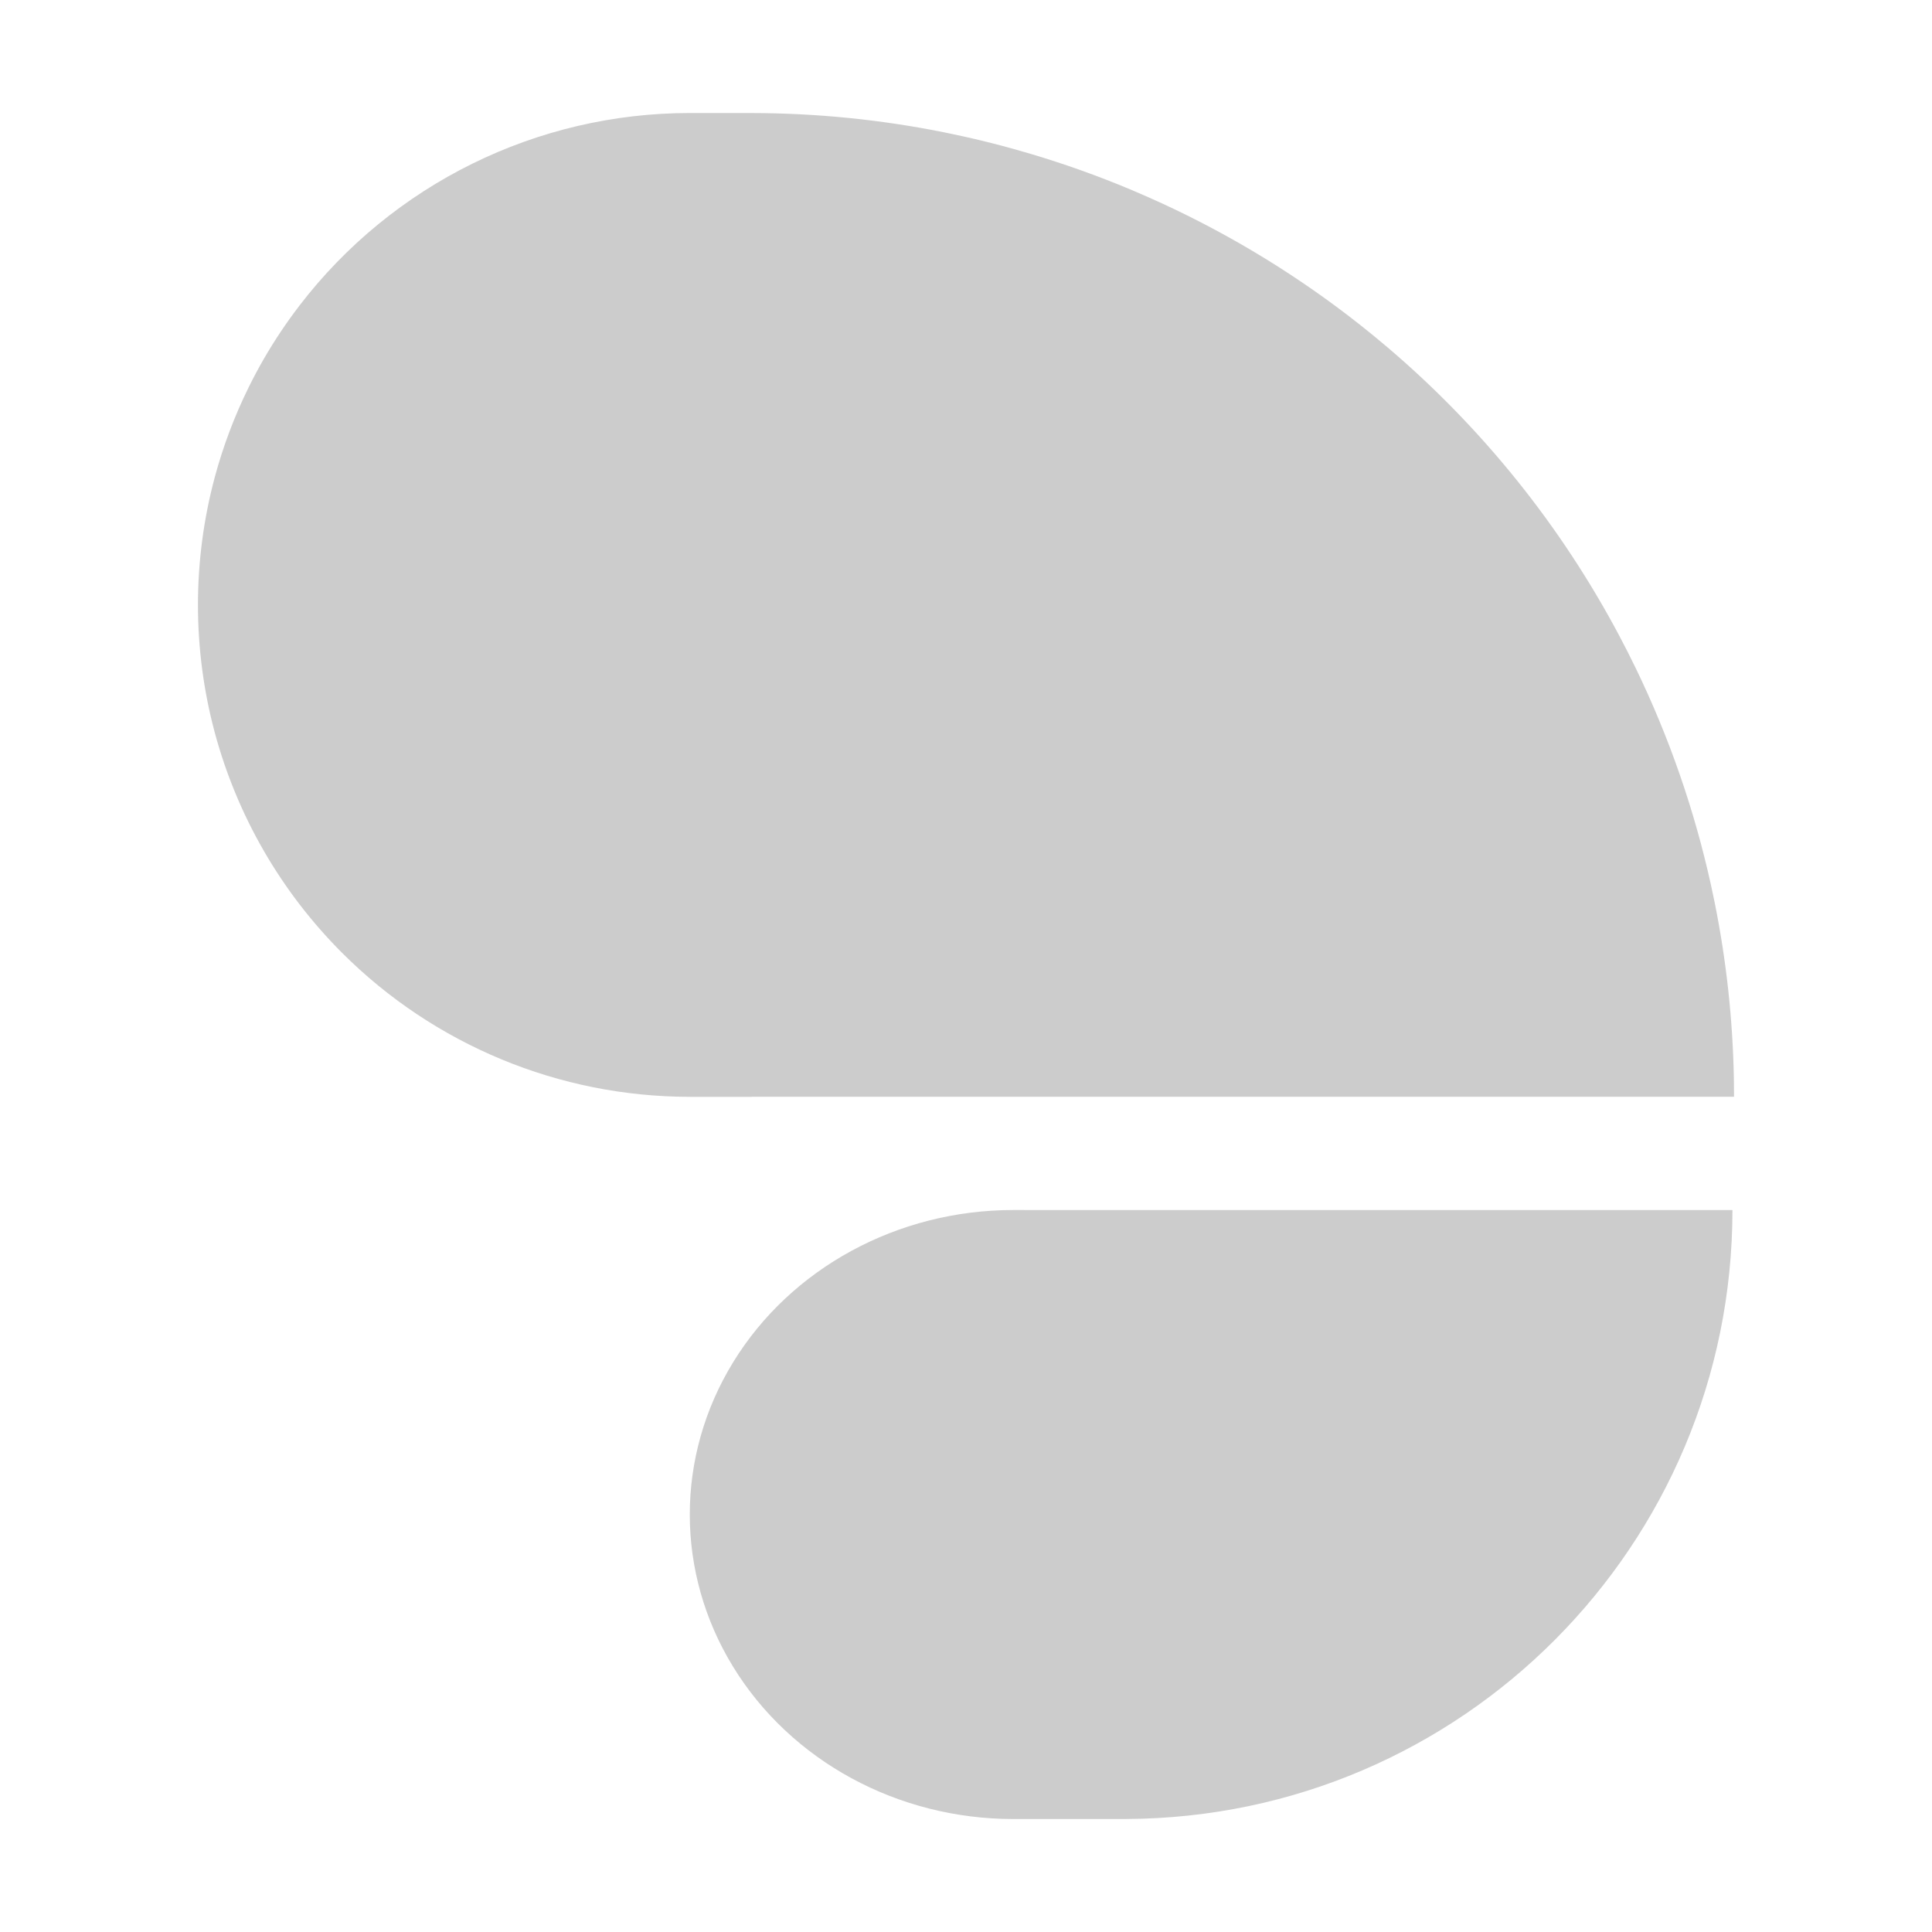
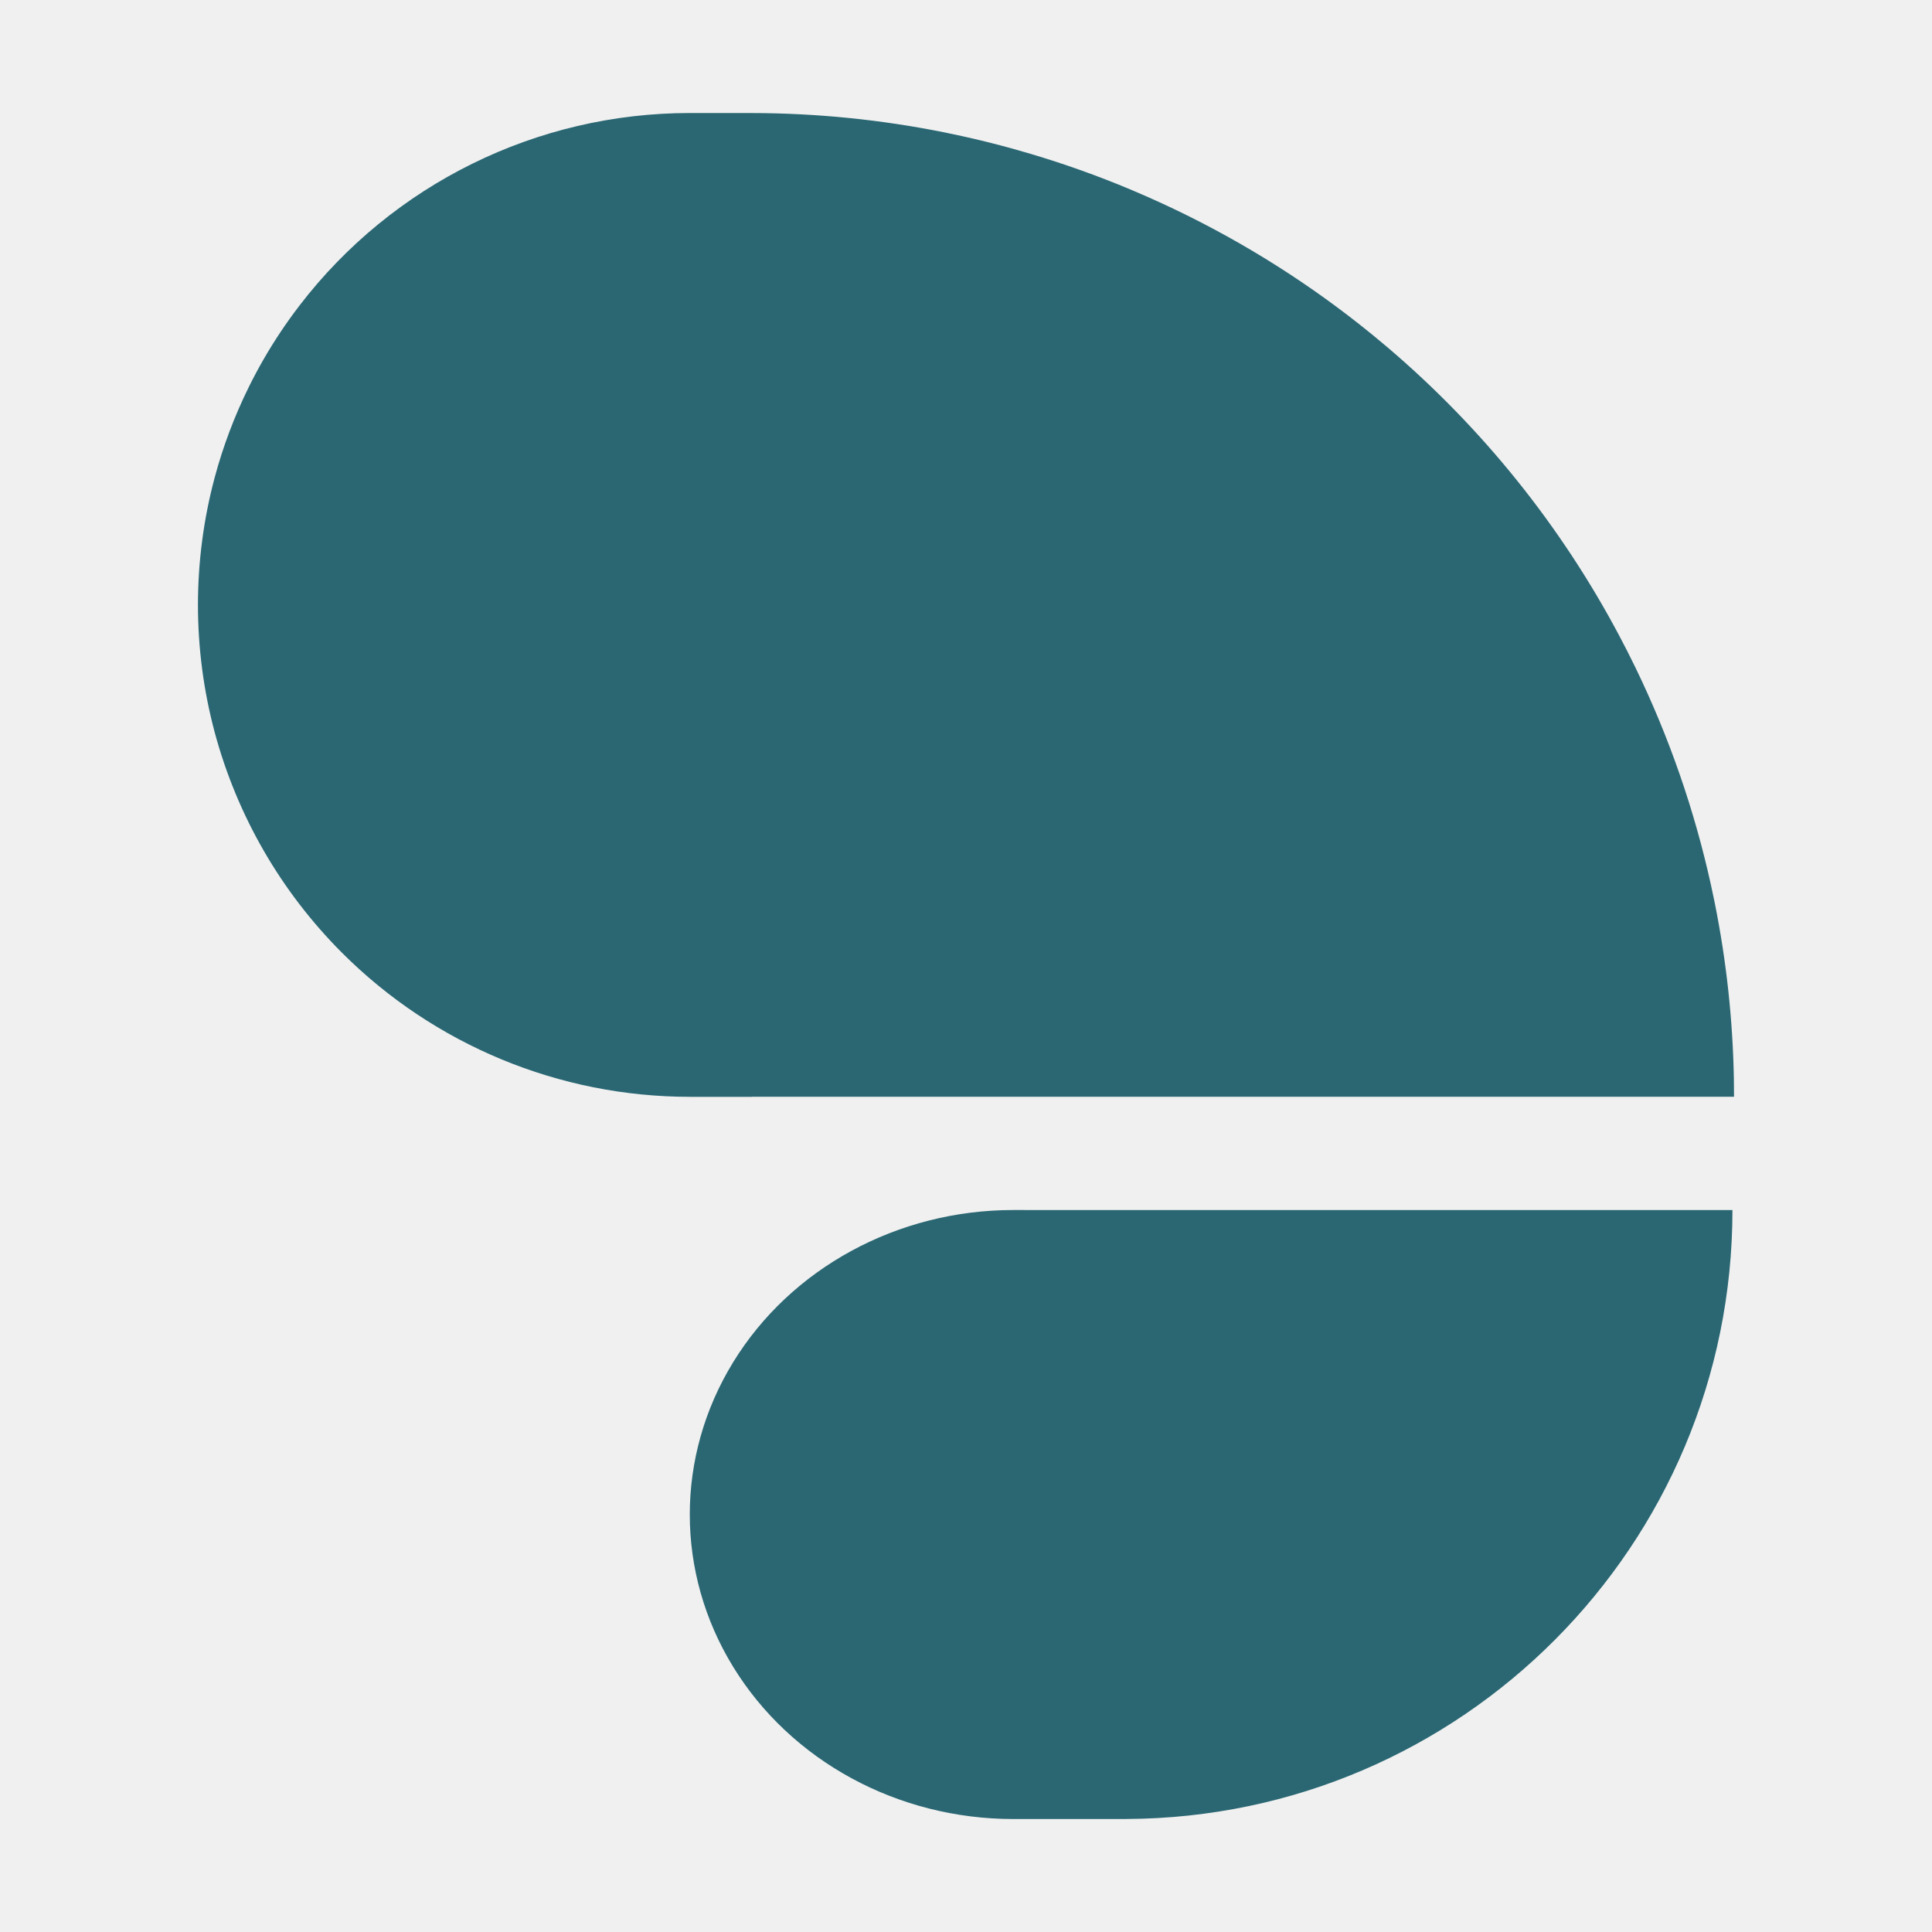
<svg xmlns="http://www.w3.org/2000/svg" width="51.072mm" height="51.072mm" viewBox="0 0 51.072 51.072" version="1.1" id="svg8894">
  <defs id="defs8891" />
  <g id="layer1" transform="translate(-45.89425,-91.29736)">
-     <rect style="fill:#ffffff;stroke-width:0.129;stroke-miterlimit:7.1;stop-color:#000000" id="rect397" width="51.072" height="51.072" x="45.894" y="91.297" />
-     <path id="path42241-0-4-6-2-7-5-3-1-6-7-91" style="fill:#cccccc;fill-opacity:1;stroke:none;stroke-width:0.357;stroke-miterlimit:7.1;stop-color:#000000" d="m 64.129,94.285 a 13.002,13.002 0 0 0 -10.316,5.087 13.002,13.002 0 0 1 0,5.1e-4 13.002,13.002 0 0 0 -0.945,1.413 13.002,13.002 0 0 0 -0.401,0.751 13.002,13.002 0 0 1 0,5.2e-4 13.002,13.002 0 0 0 -0.898,2.385 13.002,13.002 0 0 1 0,5.1e-4 13.002,13.002 0 0 0 -0.193,0.828 13.002,13.002 0 0 0 0,10e-4 13.002,13.002 0 0 0 -0.138,0.839 13.002,13.002 0 0 1 0,5.2e-4 13.002,13.002 0 0 0 -0.083,0.846 13.002,13.002 0 0 1 0,5.1e-4 13.002,13.002 0 0 0 0,1.7 13.002,13.002 0 0 1 0,5.2e-4 13.002,13.002 0 0 0 0.083,0.846 13.002,13.002 0 0 0 0,0.001 13.002,13.002 0 0 0 0.138,0.839 13.002,13.002 0 0 1 0,5.2e-4 13.002,13.002 0 0 0 0.193,0.828 13.002,13.002 0 0 0 0,0.001 13.002,13.002 0 0 0 0.247,0.813 13.002,13.002 0 0 1 0,5.2e-4 13.002,13.002 0 0 0 0.3,0.796 13.002,13.002 0 0 1 0,5.2e-4 13.002,13.002 0 0 0 0.351,0.775 13.002,13.002 0 0 1 0,5.1e-4 13.002,13.002 0 0 0 0.401,0.75 13.002,13.002 0 0 1 0,5.1e-4 13.002,13.002 0 0 0 0.449,0.722 13.002,13.002 0 0 0 1.036,1.35 13.002,13.002 0 0 0 0.581,0.621 13.002,13.002 0 0 0 9.194,3.809 v 5.1e-4 h 1.638 v -0.002 h 25.967 a 26.005,26.005 0 0 0 -0.004,-0.469 26.005,26.005 0 0 0 -0.148,-2.342 26.005,26.005 0 0 1 0,-5.1e-4 26.005,26.005 0 0 0 -0.359,-2.319 26.005,26.005 0 0 1 0,-5.2e-4 26.005,26.005 0 0 0 -0.097,-0.459 26.005,26.005 0 0 1 0,-5.1e-4 26.005,26.005 0 0 0 -1.997,-5.753 26.005,26.005 0 0 0 -0.425,-0.837 26.005,26.005 0 0 0 -6.14,-7.639 26.005,26.005 0 0 0 -0.727,-0.595 26.005,26.005 0 0 0 -5.19,-3.186 26.005,26.005 0 0 0 -0.427,-0.193 26.005,26.005 0 0 1 -5.1e-4,0 26.005,26.005 0 0 0 -0.431,-0.186 26.005,26.005 0 0 0 -2.652,-0.947 26.005,26.005 0 0 0 -0.451,-0.13 26.005,26.005 0 0 0 -1.367,-0.34 26.005,26.005 0 0 0 -0.459,-0.097 26.005,26.005 0 0 0 -5.093,-0.511 v -5.1e-4 z m 8.549,28.999 a 8.55,8.049 0 0 0 -7.404,4.025 8.55,8.049 0 0 0 0,8.049 8.55,8.049 0 0 0 7.404,4.025 h 2.995 v -0.001 c 8.854,-0.043 16.018,-7.233 16.018,-16.097 H 75.674 Z" />
+     <path id="path42241-0-4-6-2-7-5-3-1-6-7-91" style="fill:#2a6773;fill-opacity:1;stroke:none;stroke-width:0.357;stroke-miterlimit:7.1;stop-color:#000000" d="m 64.129,94.285 a 13.002,13.002 0 0 0 -10.316,5.087 13.002,13.002 0 0 1 0,5.1e-4 13.002,13.002 0 0 0 -0.945,1.413 13.002,13.002 0 0 0 -0.401,0.751 13.002,13.002 0 0 1 0,5.2e-4 13.002,13.002 0 0 0 -0.898,2.385 13.002,13.002 0 0 1 0,5.1e-4 13.002,13.002 0 0 0 -0.193,0.828 13.002,13.002 0 0 0 0,10e-4 13.002,13.002 0 0 0 -0.138,0.839 13.002,13.002 0 0 1 0,5.2e-4 13.002,13.002 0 0 0 -0.083,0.846 13.002,13.002 0 0 1 0,5.1e-4 13.002,13.002 0 0 0 0,1.7 13.002,13.002 0 0 1 0,5.2e-4 13.002,13.002 0 0 0 0.083,0.846 13.002,13.002 0 0 0 0,0.001 13.002,13.002 0 0 0 0.138,0.839 13.002,13.002 0 0 1 0,5.2e-4 13.002,13.002 0 0 0 0.193,0.828 13.002,13.002 0 0 0 0,0.001 13.002,13.002 0 0 0 0.247,0.813 13.002,13.002 0 0 1 0,5.2e-4 13.002,13.002 0 0 0 0.3,0.796 13.002,13.002 0 0 1 0,5.2e-4 13.002,13.002 0 0 0 0.351,0.775 13.002,13.002 0 0 1 0,5.1e-4 13.002,13.002 0 0 0 0.401,0.75 13.002,13.002 0 0 1 0,5.1e-4 13.002,13.002 0 0 0 0.449,0.722 13.002,13.002 0 0 0 1.036,1.35 13.002,13.002 0 0 0 0.581,0.621 13.002,13.002 0 0 0 9.194,3.809 v 5.1e-4 h 1.638 v -0.002 h 25.967 a 26.005,26.005 0 0 0 -0.004,-0.469 26.005,26.005 0 0 0 -0.148,-2.342 26.005,26.005 0 0 1 0,-5.1e-4 26.005,26.005 0 0 0 -0.359,-2.319 26.005,26.005 0 0 1 0,-5.2e-4 26.005,26.005 0 0 0 -0.097,-0.459 26.005,26.005 0 0 1 0,-5.1e-4 26.005,26.005 0 0 0 -1.997,-5.753 26.005,26.005 0 0 0 -0.425,-0.837 26.005,26.005 0 0 0 -6.14,-7.639 26.005,26.005 0 0 0 -0.727,-0.595 26.005,26.005 0 0 0 -5.19,-3.186 26.005,26.005 0 0 0 -0.427,-0.193 26.005,26.005 0 0 1 -5.1e-4,0 26.005,26.005 0 0 0 -0.431,-0.186 26.005,26.005 0 0 0 -2.652,-0.947 26.005,26.005 0 0 0 -0.451,-0.13 26.005,26.005 0 0 0 -1.367,-0.34 26.005,26.005 0 0 0 -0.459,-0.097 26.005,26.005 0 0 0 -5.093,-0.511 v -5.1e-4 z m 8.549,28.999 a 8.55,8.049 0 0 0 -7.404,4.025 8.55,8.049 0 0 0 0,8.049 8.55,8.049 0 0 0 7.404,4.025 h 2.995 v -0.001 c 8.854,-0.043 16.018,-7.233 16.018,-16.097 H 75.674 Z" />
  </g>
</svg>
